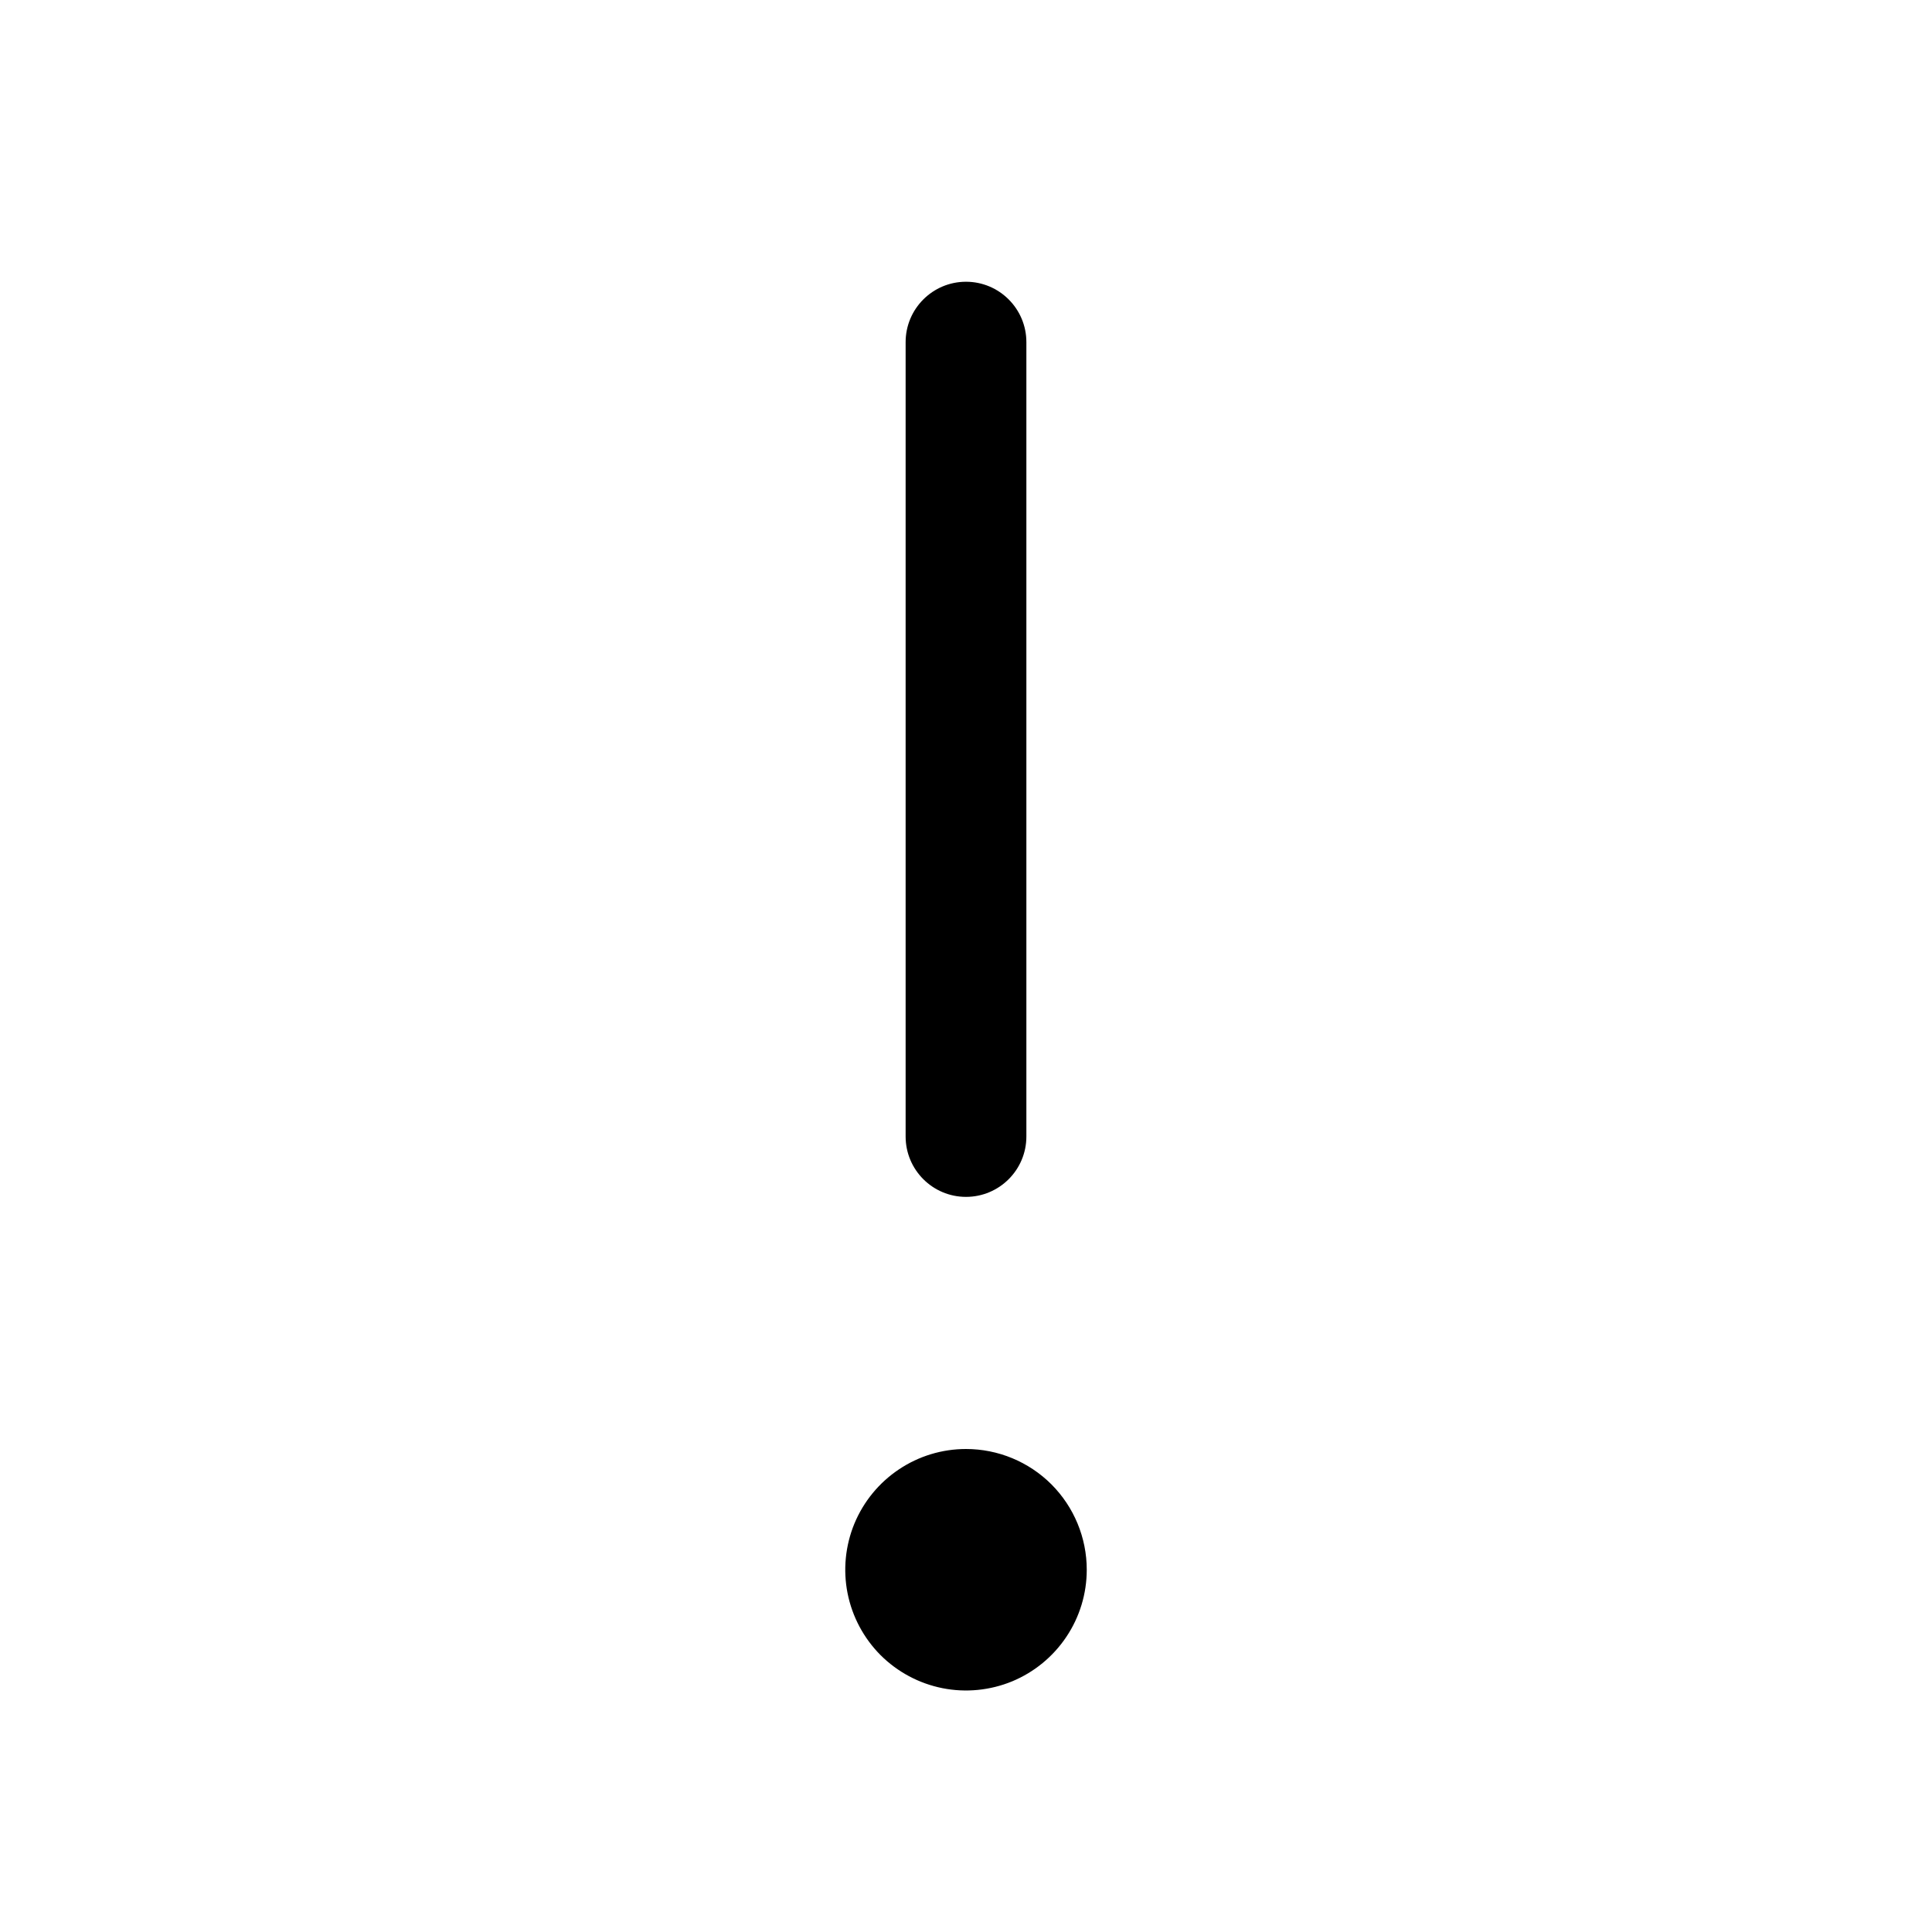
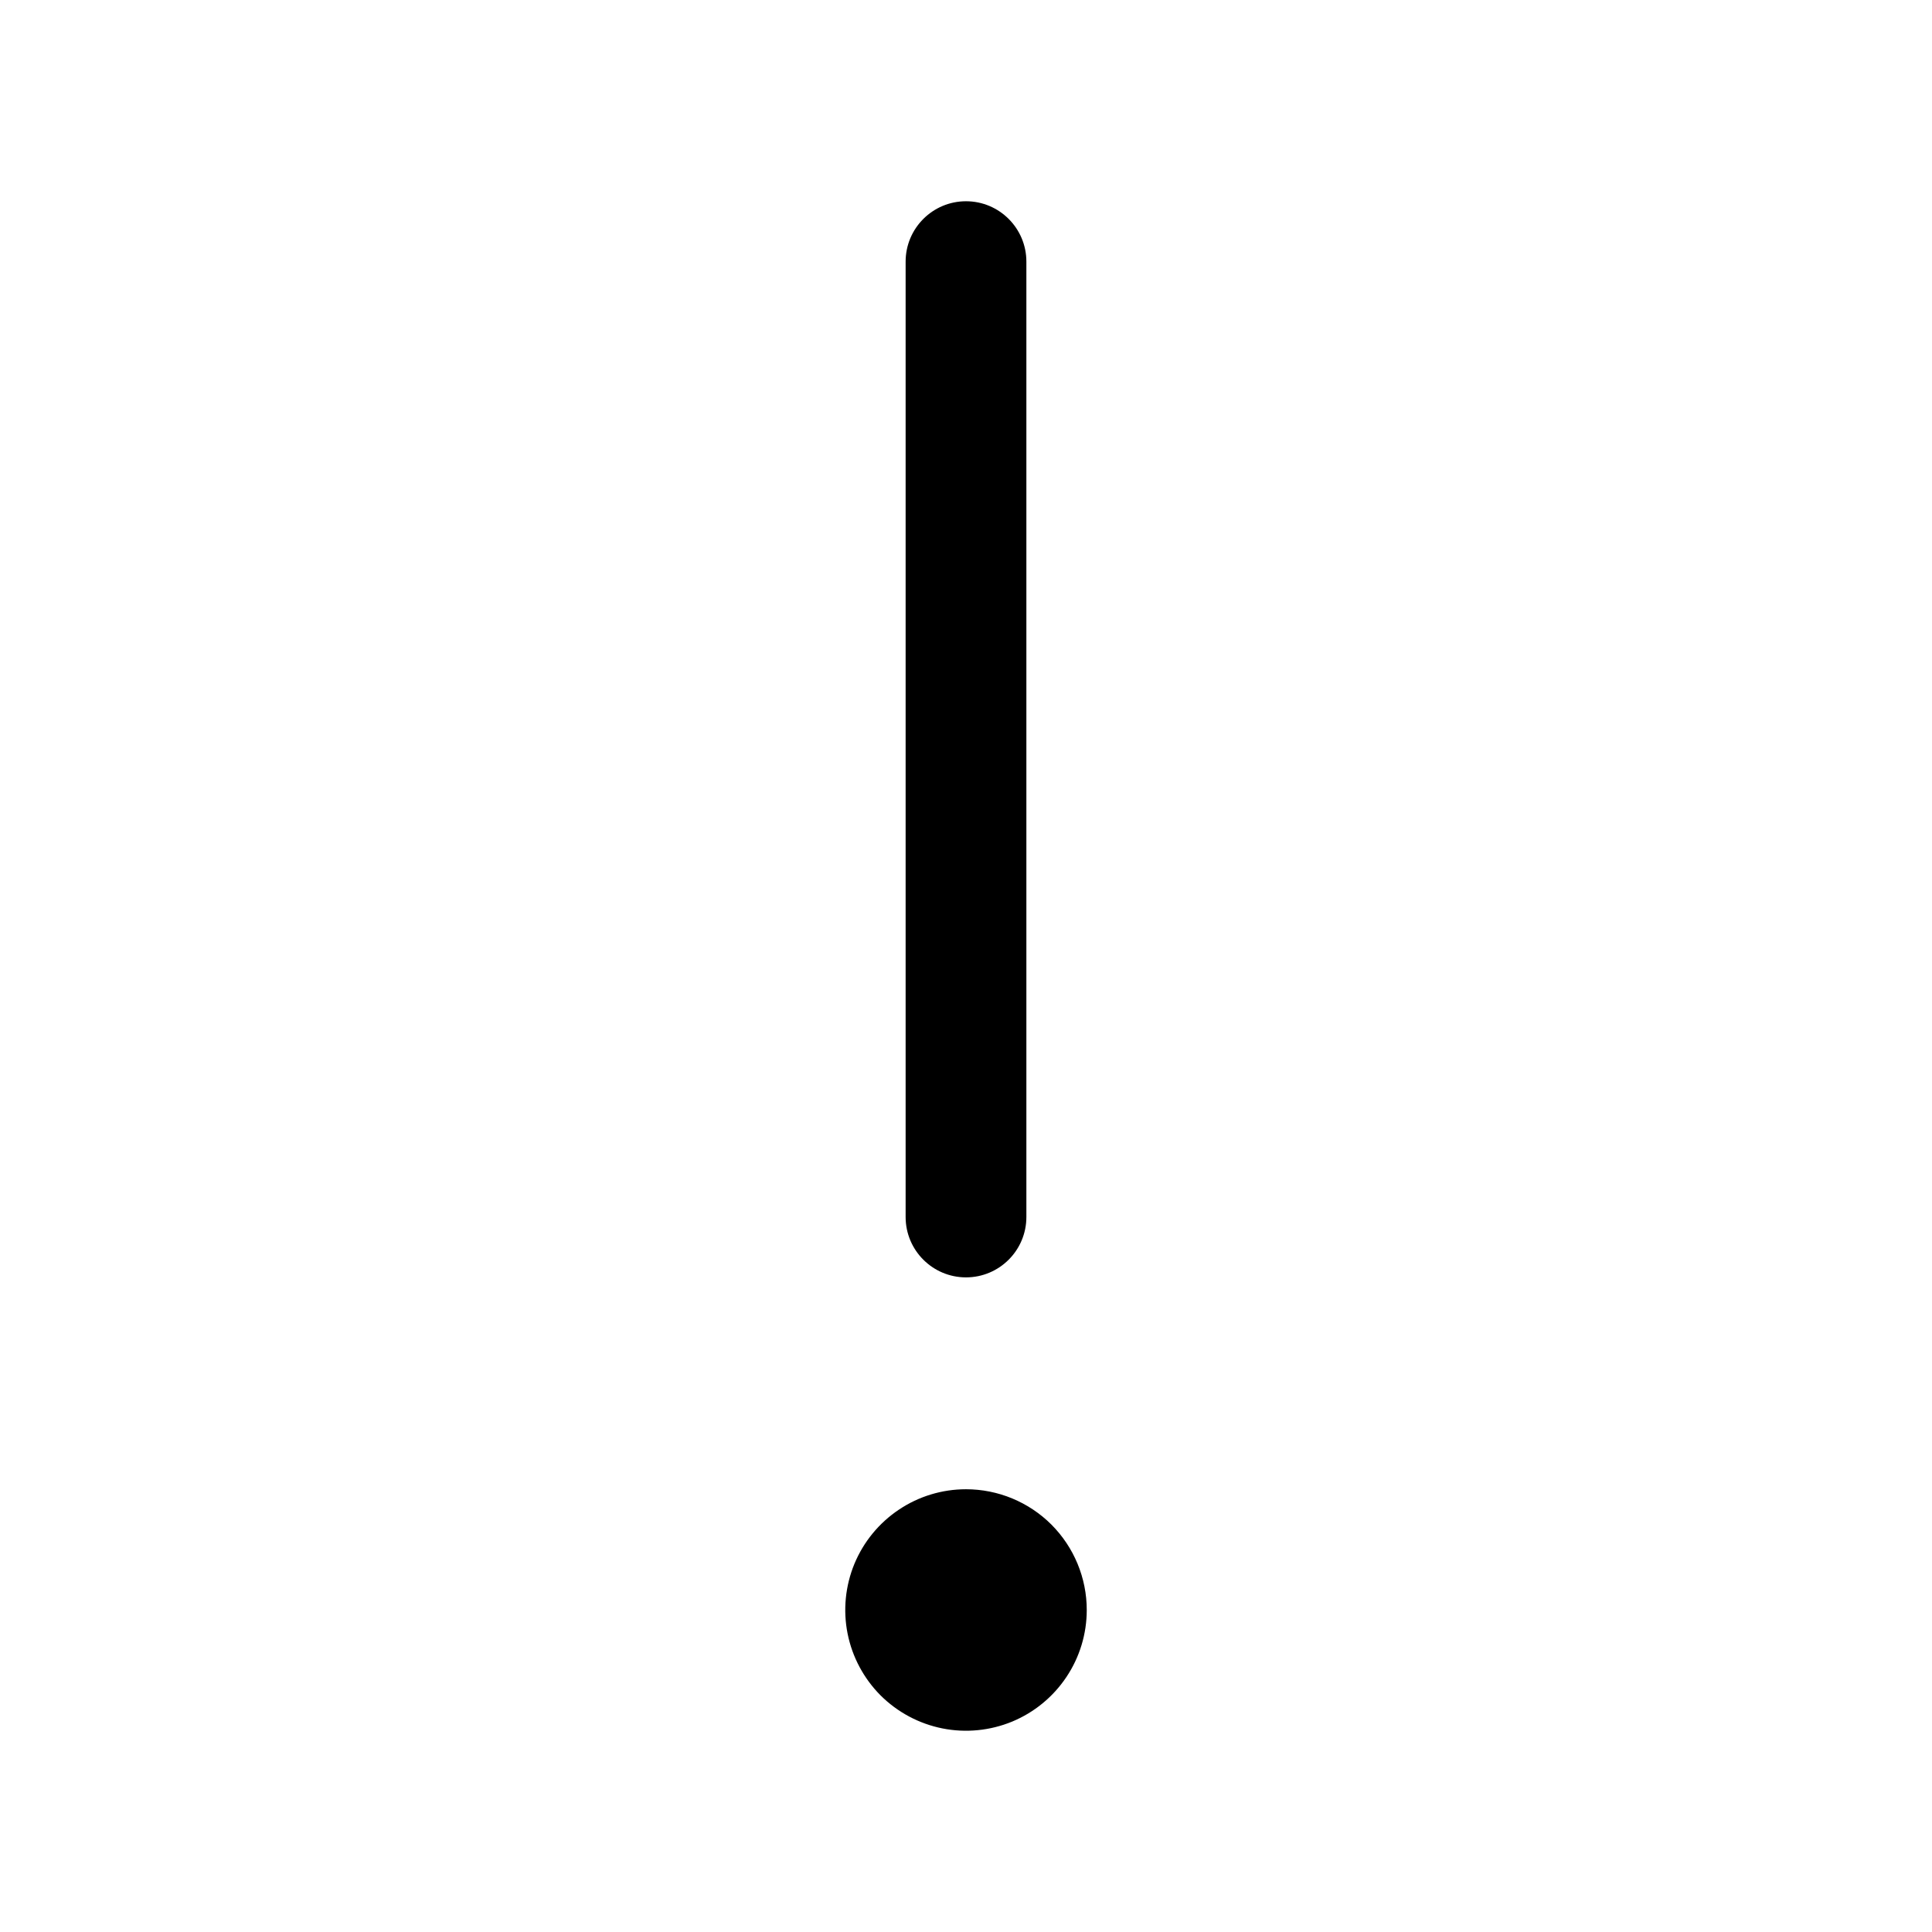
<svg xmlns="http://www.w3.org/2000/svg" width="24" height="24" viewBox="0 0 24 24" fill="none">
-   <path fill-rule="evenodd" clip-rule="evenodd" d="M12.75 4.25C12.75 3.836 12.414 3.5 12 3.5C11.586 3.5 11.25 3.836 11.25 4.25V14.118C11.25 14.532 11.586 14.868 12 14.868C12.414 14.868 12.75 14.532 12.75 14.118V4.25ZM11.167 18.253C11.413 18.088 11.703 18 12 18C12.398 18 12.779 18.158 13.061 18.439C13.342 18.721 13.5 19.102 13.5 19.5C13.5 19.797 13.412 20.087 13.247 20.333C13.082 20.58 12.848 20.772 12.574 20.886C12.3 20.999 11.998 21.029 11.707 20.971C11.416 20.913 11.149 20.77 10.939 20.561C10.73 20.351 10.587 20.084 10.529 19.793C10.471 19.502 10.501 19.2 10.614 18.926C10.728 18.652 10.92 18.418 11.167 18.253Z" fill="black" />
+   <path fill-rule="evenodd" clip-rule="evenodd" d="M12.75 3.25C12.75 2.836 12.414 2.5 12 2.5C11.586 2.5 11.25 2.836 11.25 3.25V15.118C11.25 15.532 11.586 15.868 12 15.868C12.414 15.868 12.75 15.532 12.75 15.118V3.25ZM11.167 18.753C11.413 18.588 11.703 18.5 12 18.5C12.398 18.5 12.779 18.658 13.061 18.939C13.342 19.221 13.5 19.602 13.5 20C13.5 20.297 13.412 20.587 13.247 20.833C13.082 21.08 12.848 21.272 12.574 21.386C12.3 21.499 11.998 21.529 11.707 21.471C11.416 21.413 11.149 21.27 10.939 21.061C10.73 20.851 10.587 20.584 10.529 20.293C10.471 20.002 10.501 19.7 10.614 19.426C10.728 19.152 10.92 18.918 11.167 18.753Z" fill="black" />
</svg>
